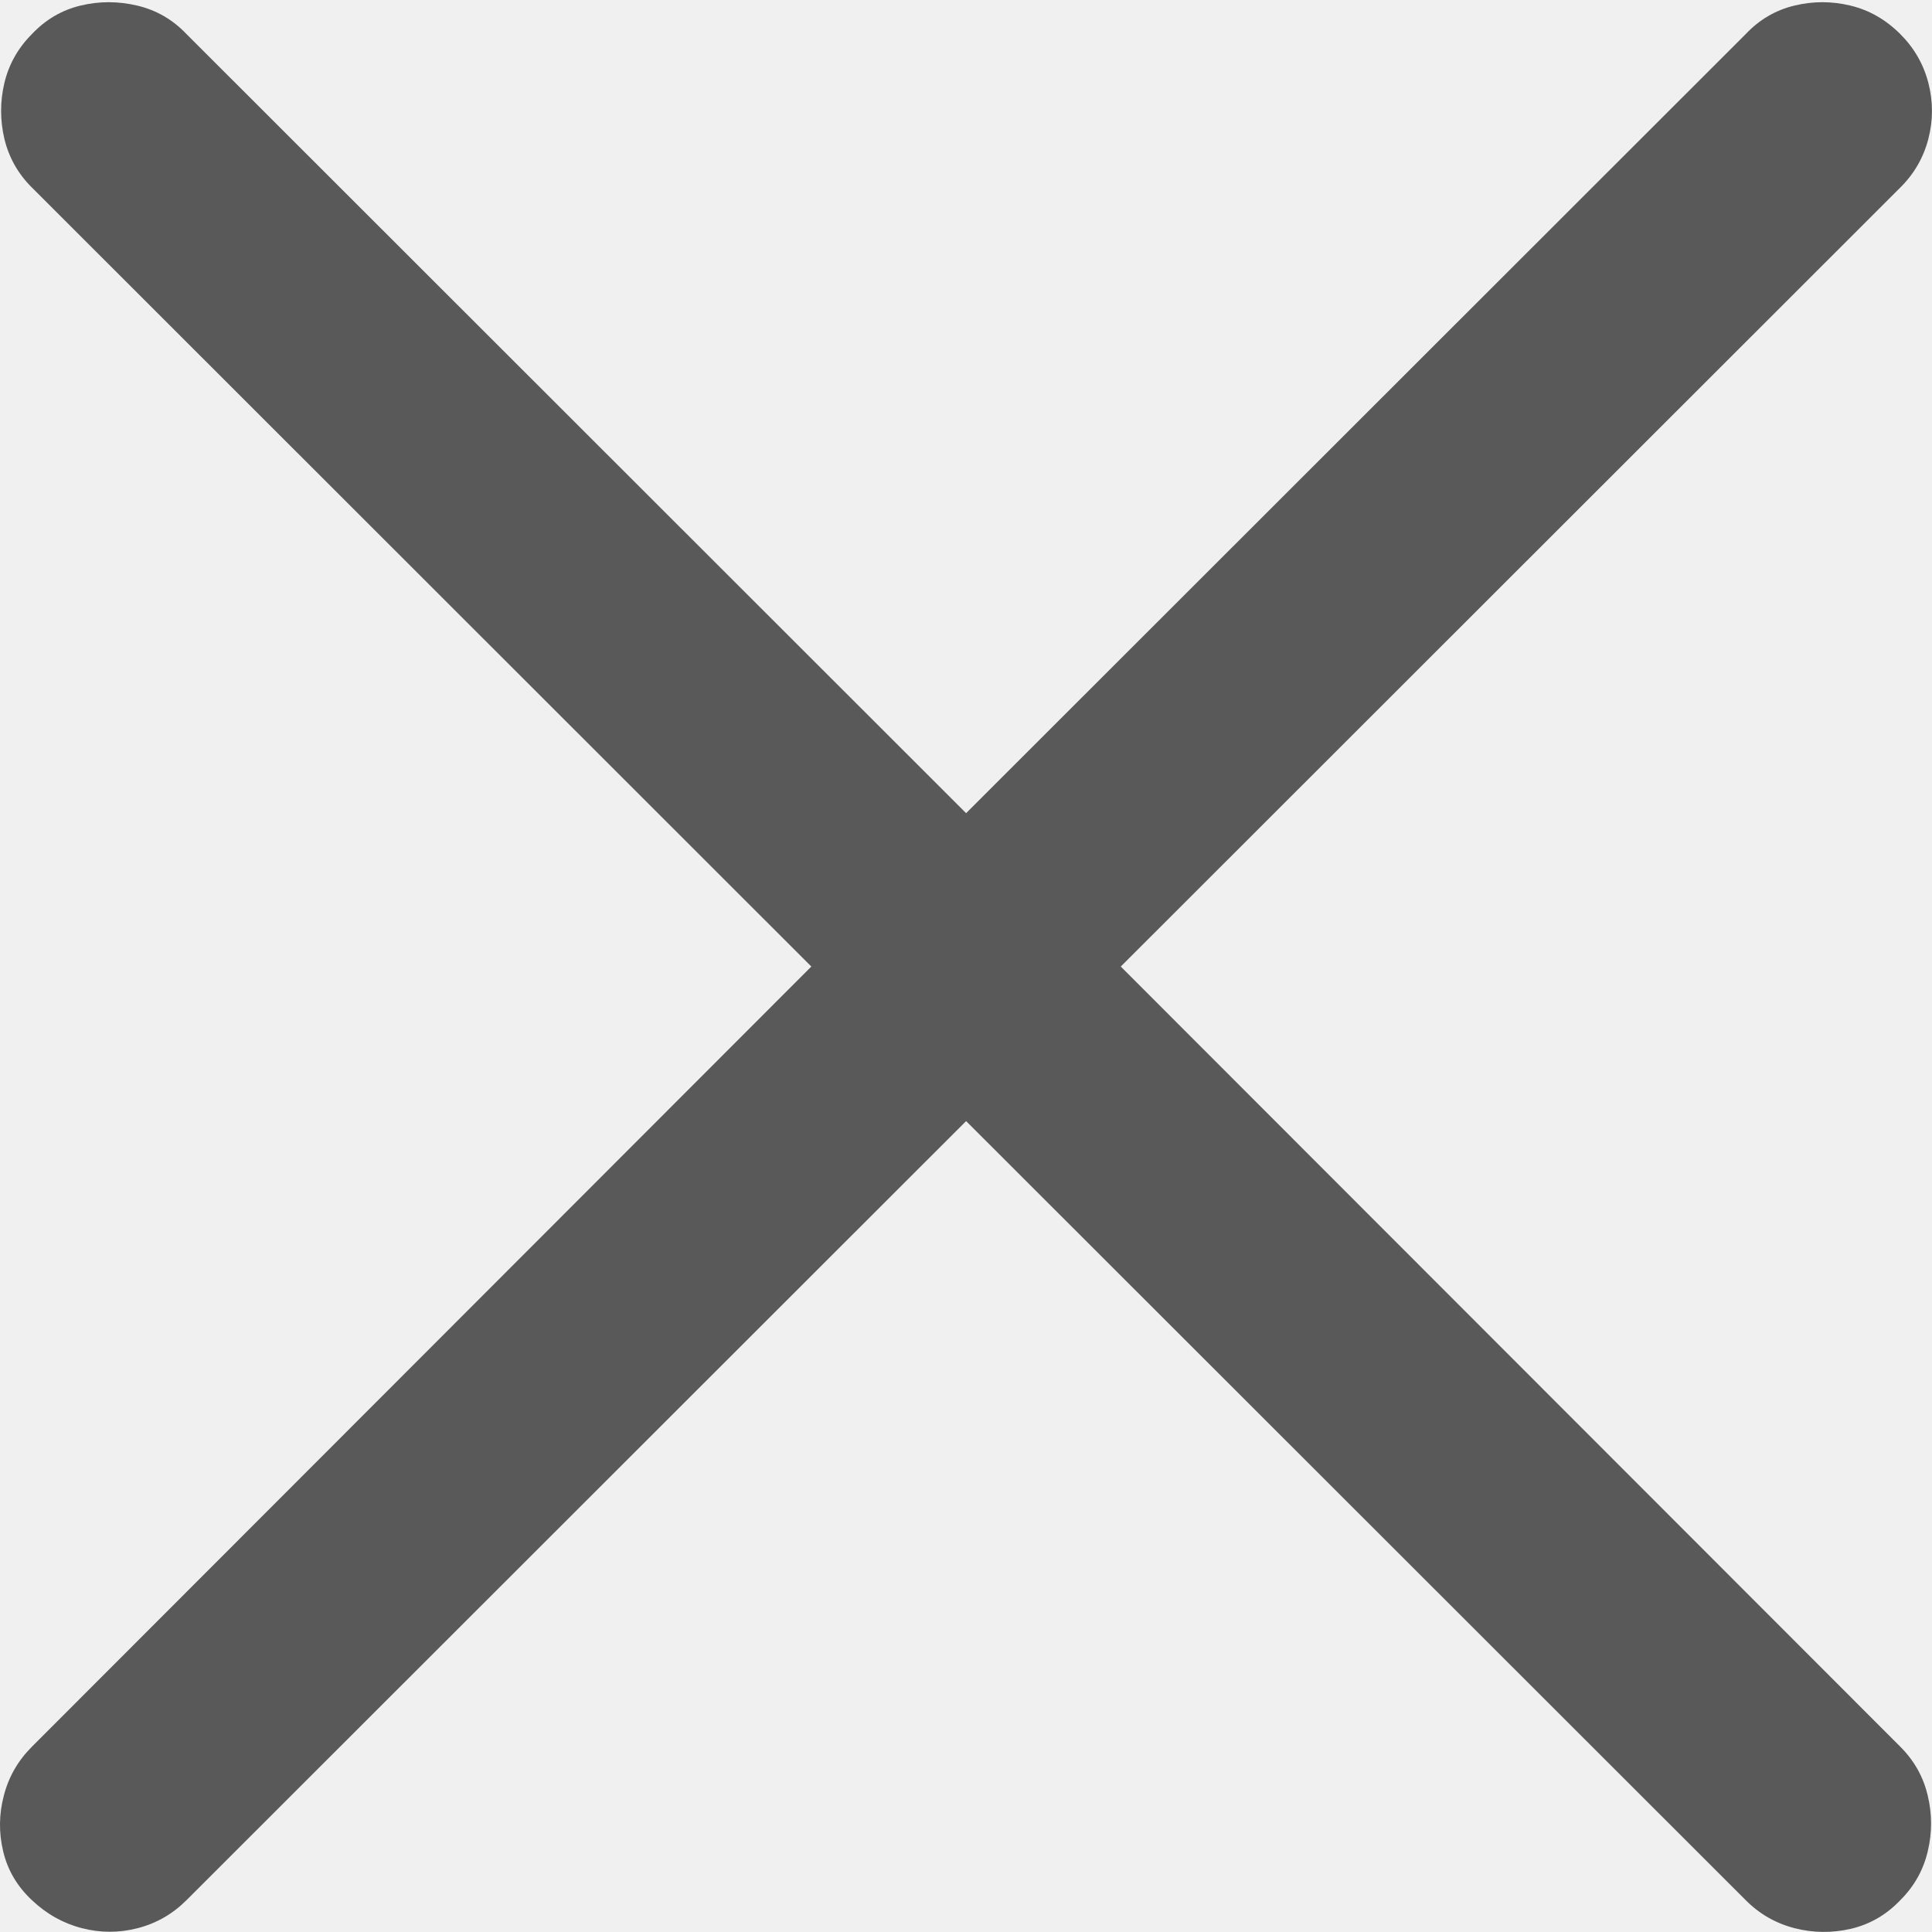
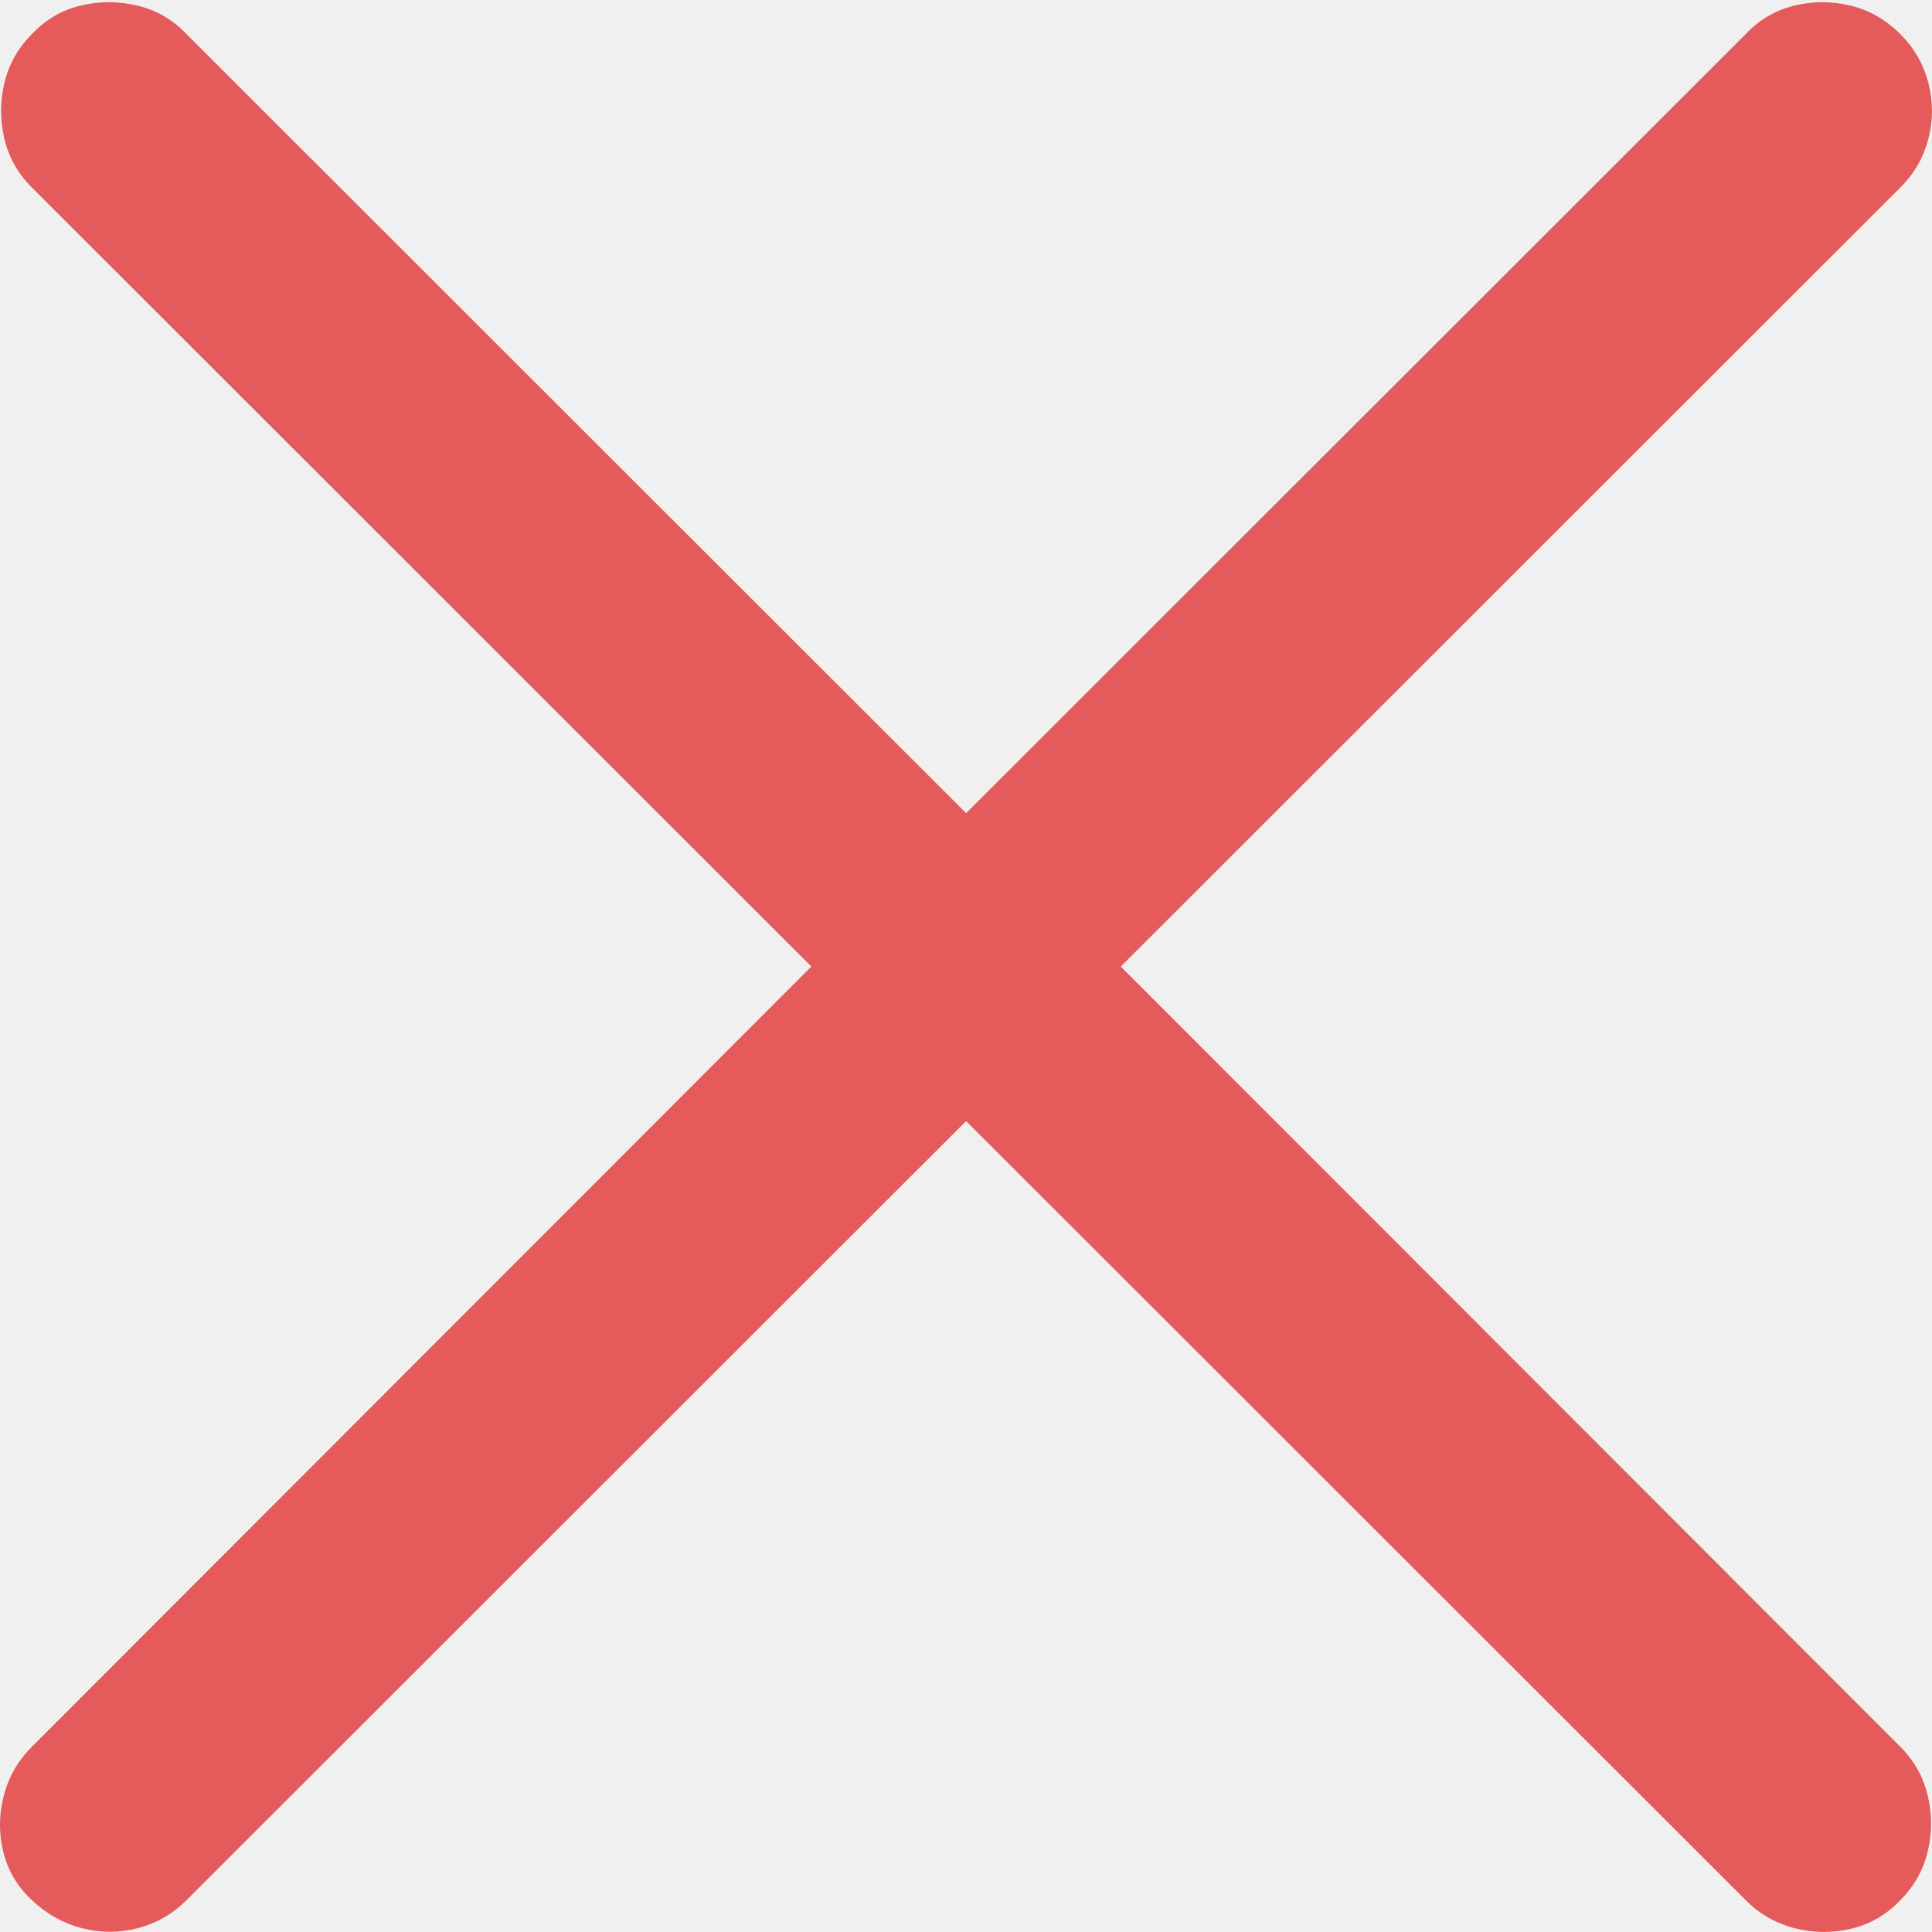
<svg xmlns="http://www.w3.org/2000/svg" width="18" height="18" viewBox="0 0 18 18" fill="none">
  <g clip-path="url(#clip0_252_12066)">
-     <path d="M0.297 17.703C0.433 17.832 0.588 17.919 0.762 17.964C0.936 18.009 1.11 18.009 1.284 17.964C1.458 17.919 1.609 17.832 1.738 17.703L9.001 10.445L16.264 17.703C16.392 17.832 16.544 17.919 16.718 17.964C16.892 18.009 17.067 18.011 17.245 17.97C17.423 17.928 17.576 17.839 17.705 17.703C17.834 17.575 17.919 17.423 17.96 17.25C18.002 17.076 18.002 16.902 17.96 16.728C17.919 16.554 17.834 16.403 17.705 16.274L10.442 9.005L17.705 1.747C17.834 1.619 17.921 1.468 17.966 1.294C18.011 1.12 18.011 0.946 17.966 0.772C17.921 0.598 17.834 0.447 17.705 0.318C17.569 0.182 17.414 0.094 17.24 0.052C17.066 0.01 16.892 0.01 16.718 0.052C16.544 0.094 16.392 0.182 16.264 0.318L9.001 7.576L1.738 0.318C1.609 0.182 1.456 0.094 1.278 0.052C1.1 0.01 0.924 0.01 0.75 0.052C0.576 0.094 0.425 0.182 0.297 0.318C0.168 0.447 0.083 0.598 0.041 0.772C-0 0.946 -0 1.12 0.041 1.294C0.083 1.468 0.168 1.619 0.297 1.747L7.559 9.005L0.297 16.274C0.168 16.403 0.081 16.554 0.036 16.728C-0.01 16.902 -0.012 17.076 0.03 17.25C0.071 17.423 0.16 17.575 0.297 17.703Z" fill="#595959" />
+     <path d="M0.297 17.703C0.433 17.832 0.588 17.919 0.762 17.964C0.936 18.009 1.11 18.009 1.284 17.964C1.458 17.919 1.609 17.832 1.738 17.703L9.001 10.445L16.264 17.703C16.392 17.832 16.544 17.919 16.718 17.964C16.892 18.009 17.067 18.011 17.245 17.97C17.423 17.928 17.576 17.839 17.705 17.703C17.834 17.575 17.919 17.423 17.96 17.25C18.002 17.076 18.002 16.902 17.96 16.728C17.919 16.554 17.834 16.403 17.705 16.274L10.442 9.005L17.705 1.747C17.834 1.619 17.921 1.468 17.966 1.294C18.011 1.12 18.011 0.946 17.966 0.772C17.921 0.598 17.834 0.447 17.705 0.318C17.569 0.182 17.414 0.094 17.24 0.052C17.066 0.01 16.892 0.01 16.718 0.052C16.544 0.094 16.392 0.182 16.264 0.318L9.001 7.576L1.738 0.318C1.609 0.182 1.456 0.094 1.278 0.052C1.1 0.01 0.924 0.01 0.75 0.052C0.576 0.094 0.425 0.182 0.297 0.318C0.168 0.447 0.083 0.598 0.041 0.772C-0 0.946 -0 1.12 0.041 1.294C0.083 1.468 0.168 1.619 0.297 1.747L7.559 9.005L0.297 16.274C0.168 16.403 0.081 16.554 0.036 16.728C-0.01 16.902 -0.012 17.076 0.03 17.25C0.071 17.423 0.16 17.575 0.297 17.703Z" fill="#E55A5A" />
  </g>
  <defs>
    <clipPath id="clip0_252_12066">
      <rect width="18" height="18" fill="white" />
    </clipPath>
  </defs>
</svg>
